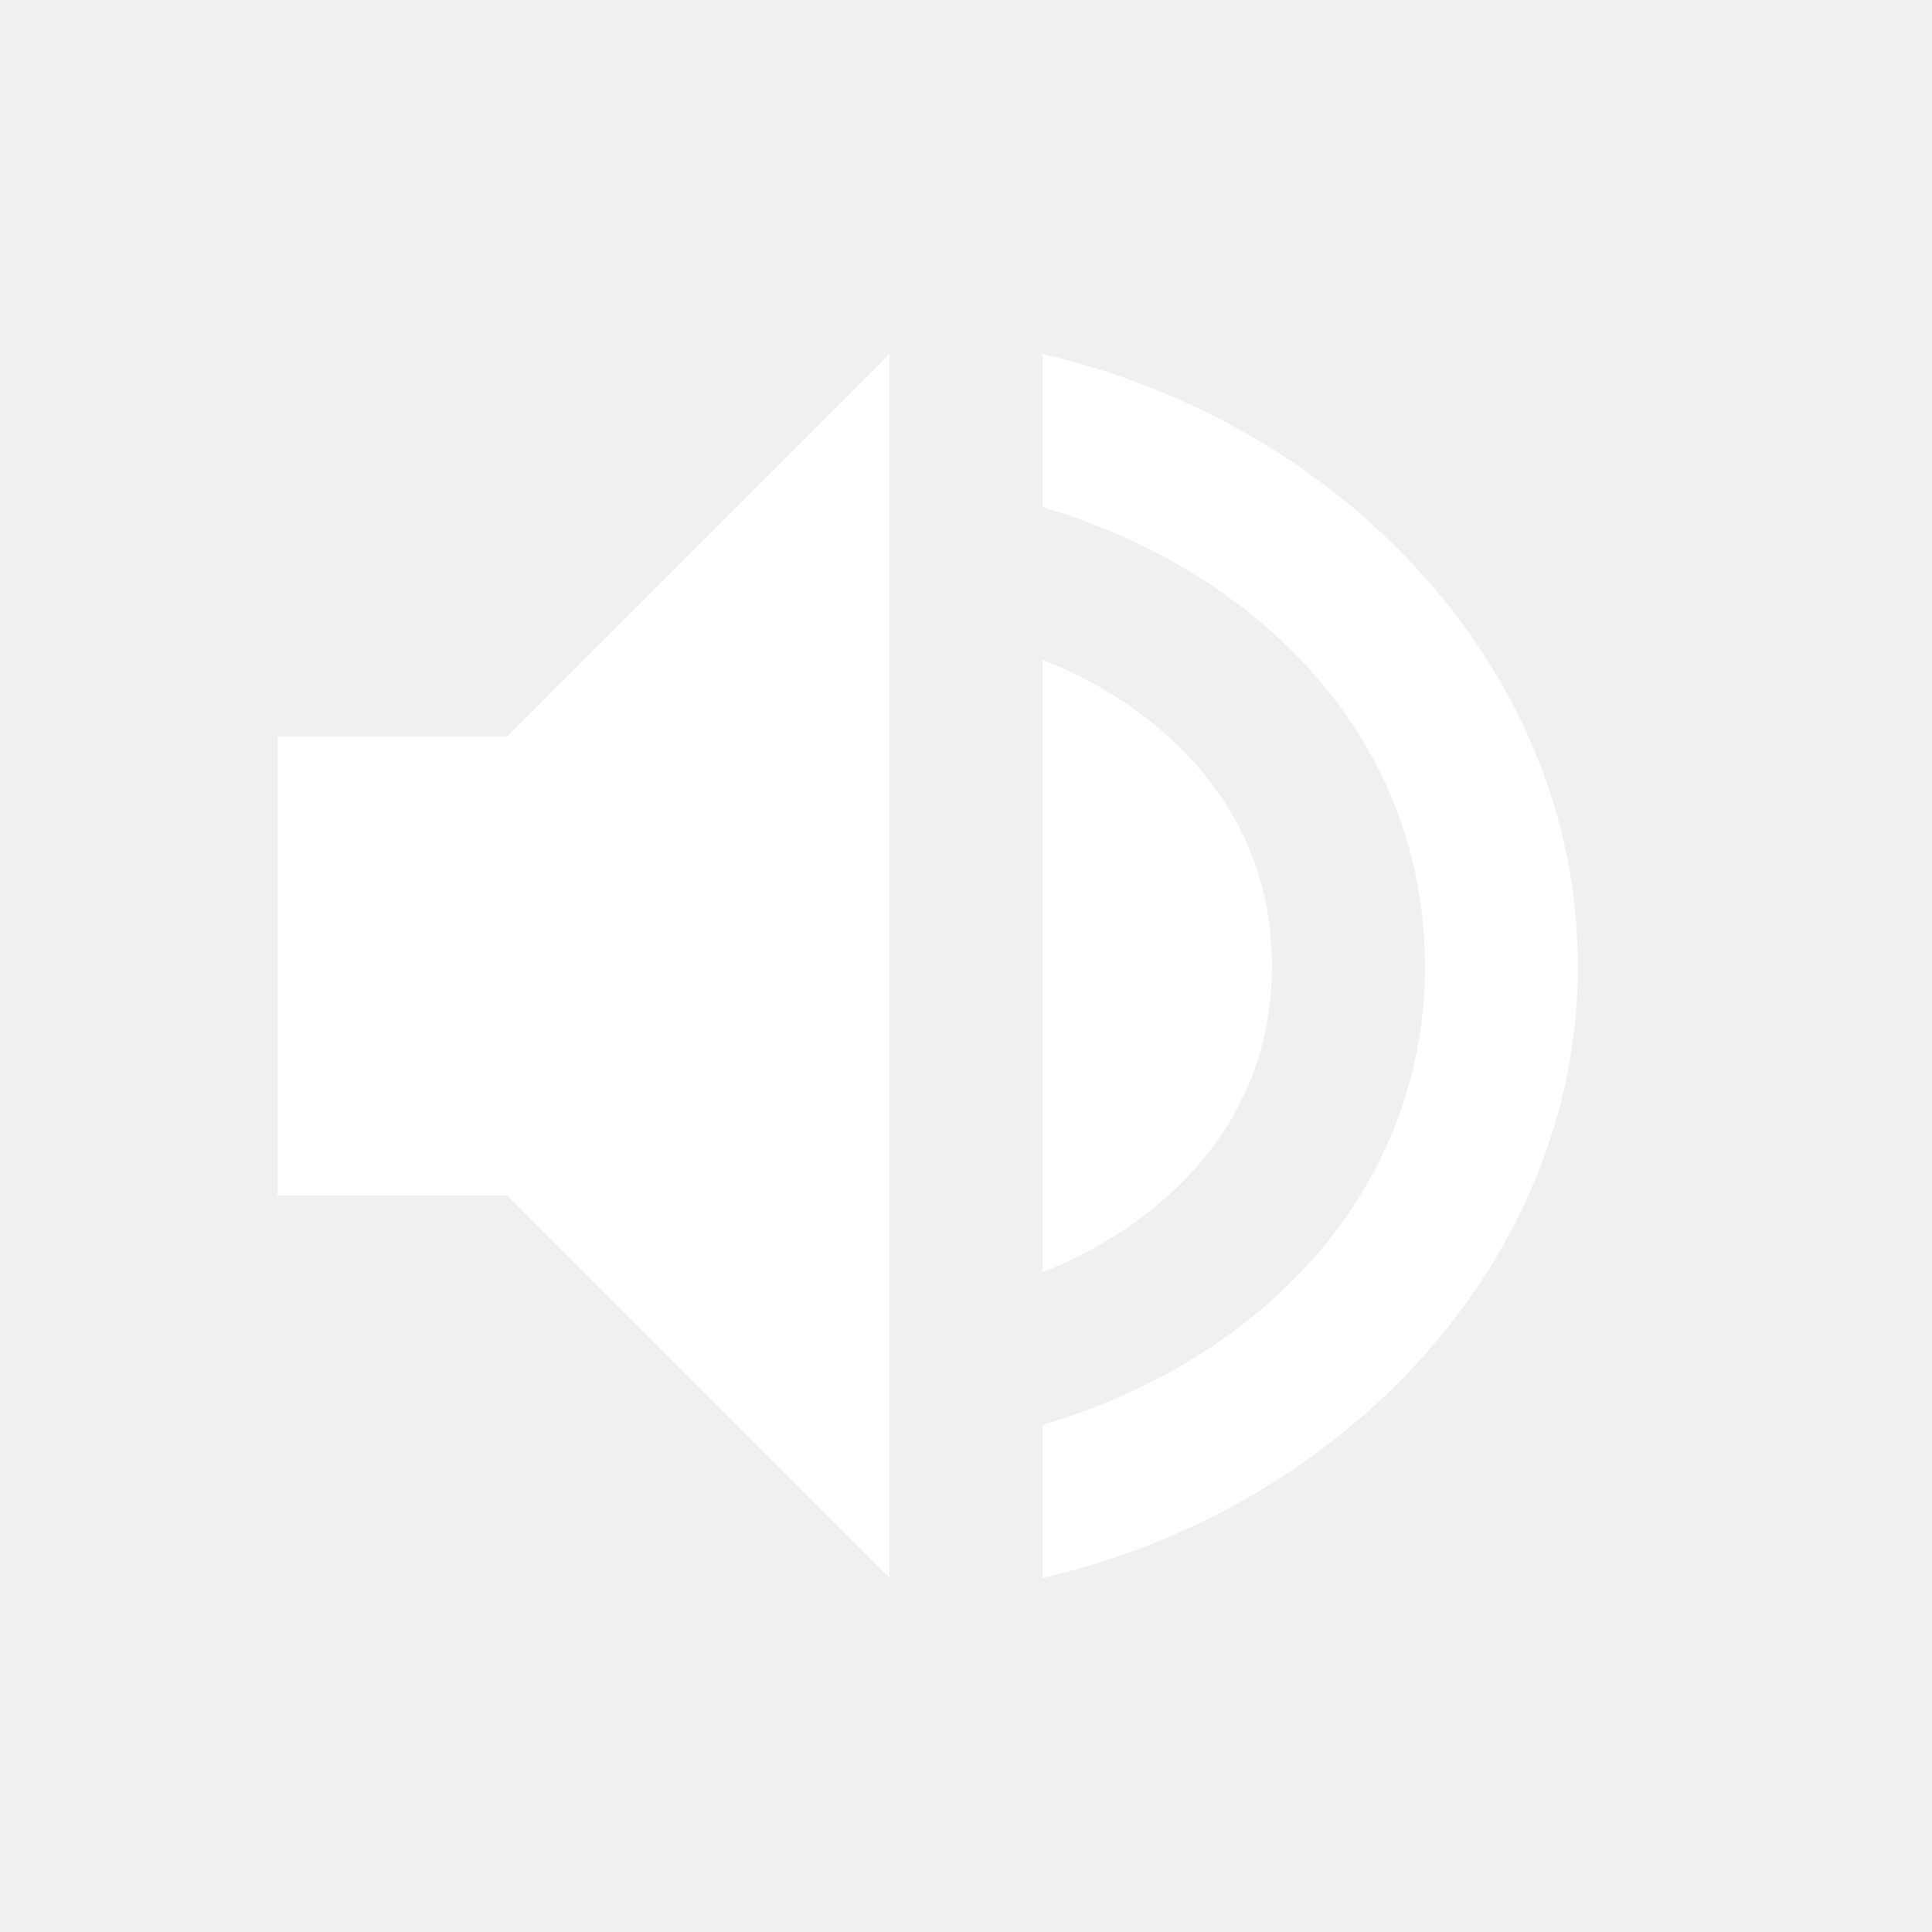
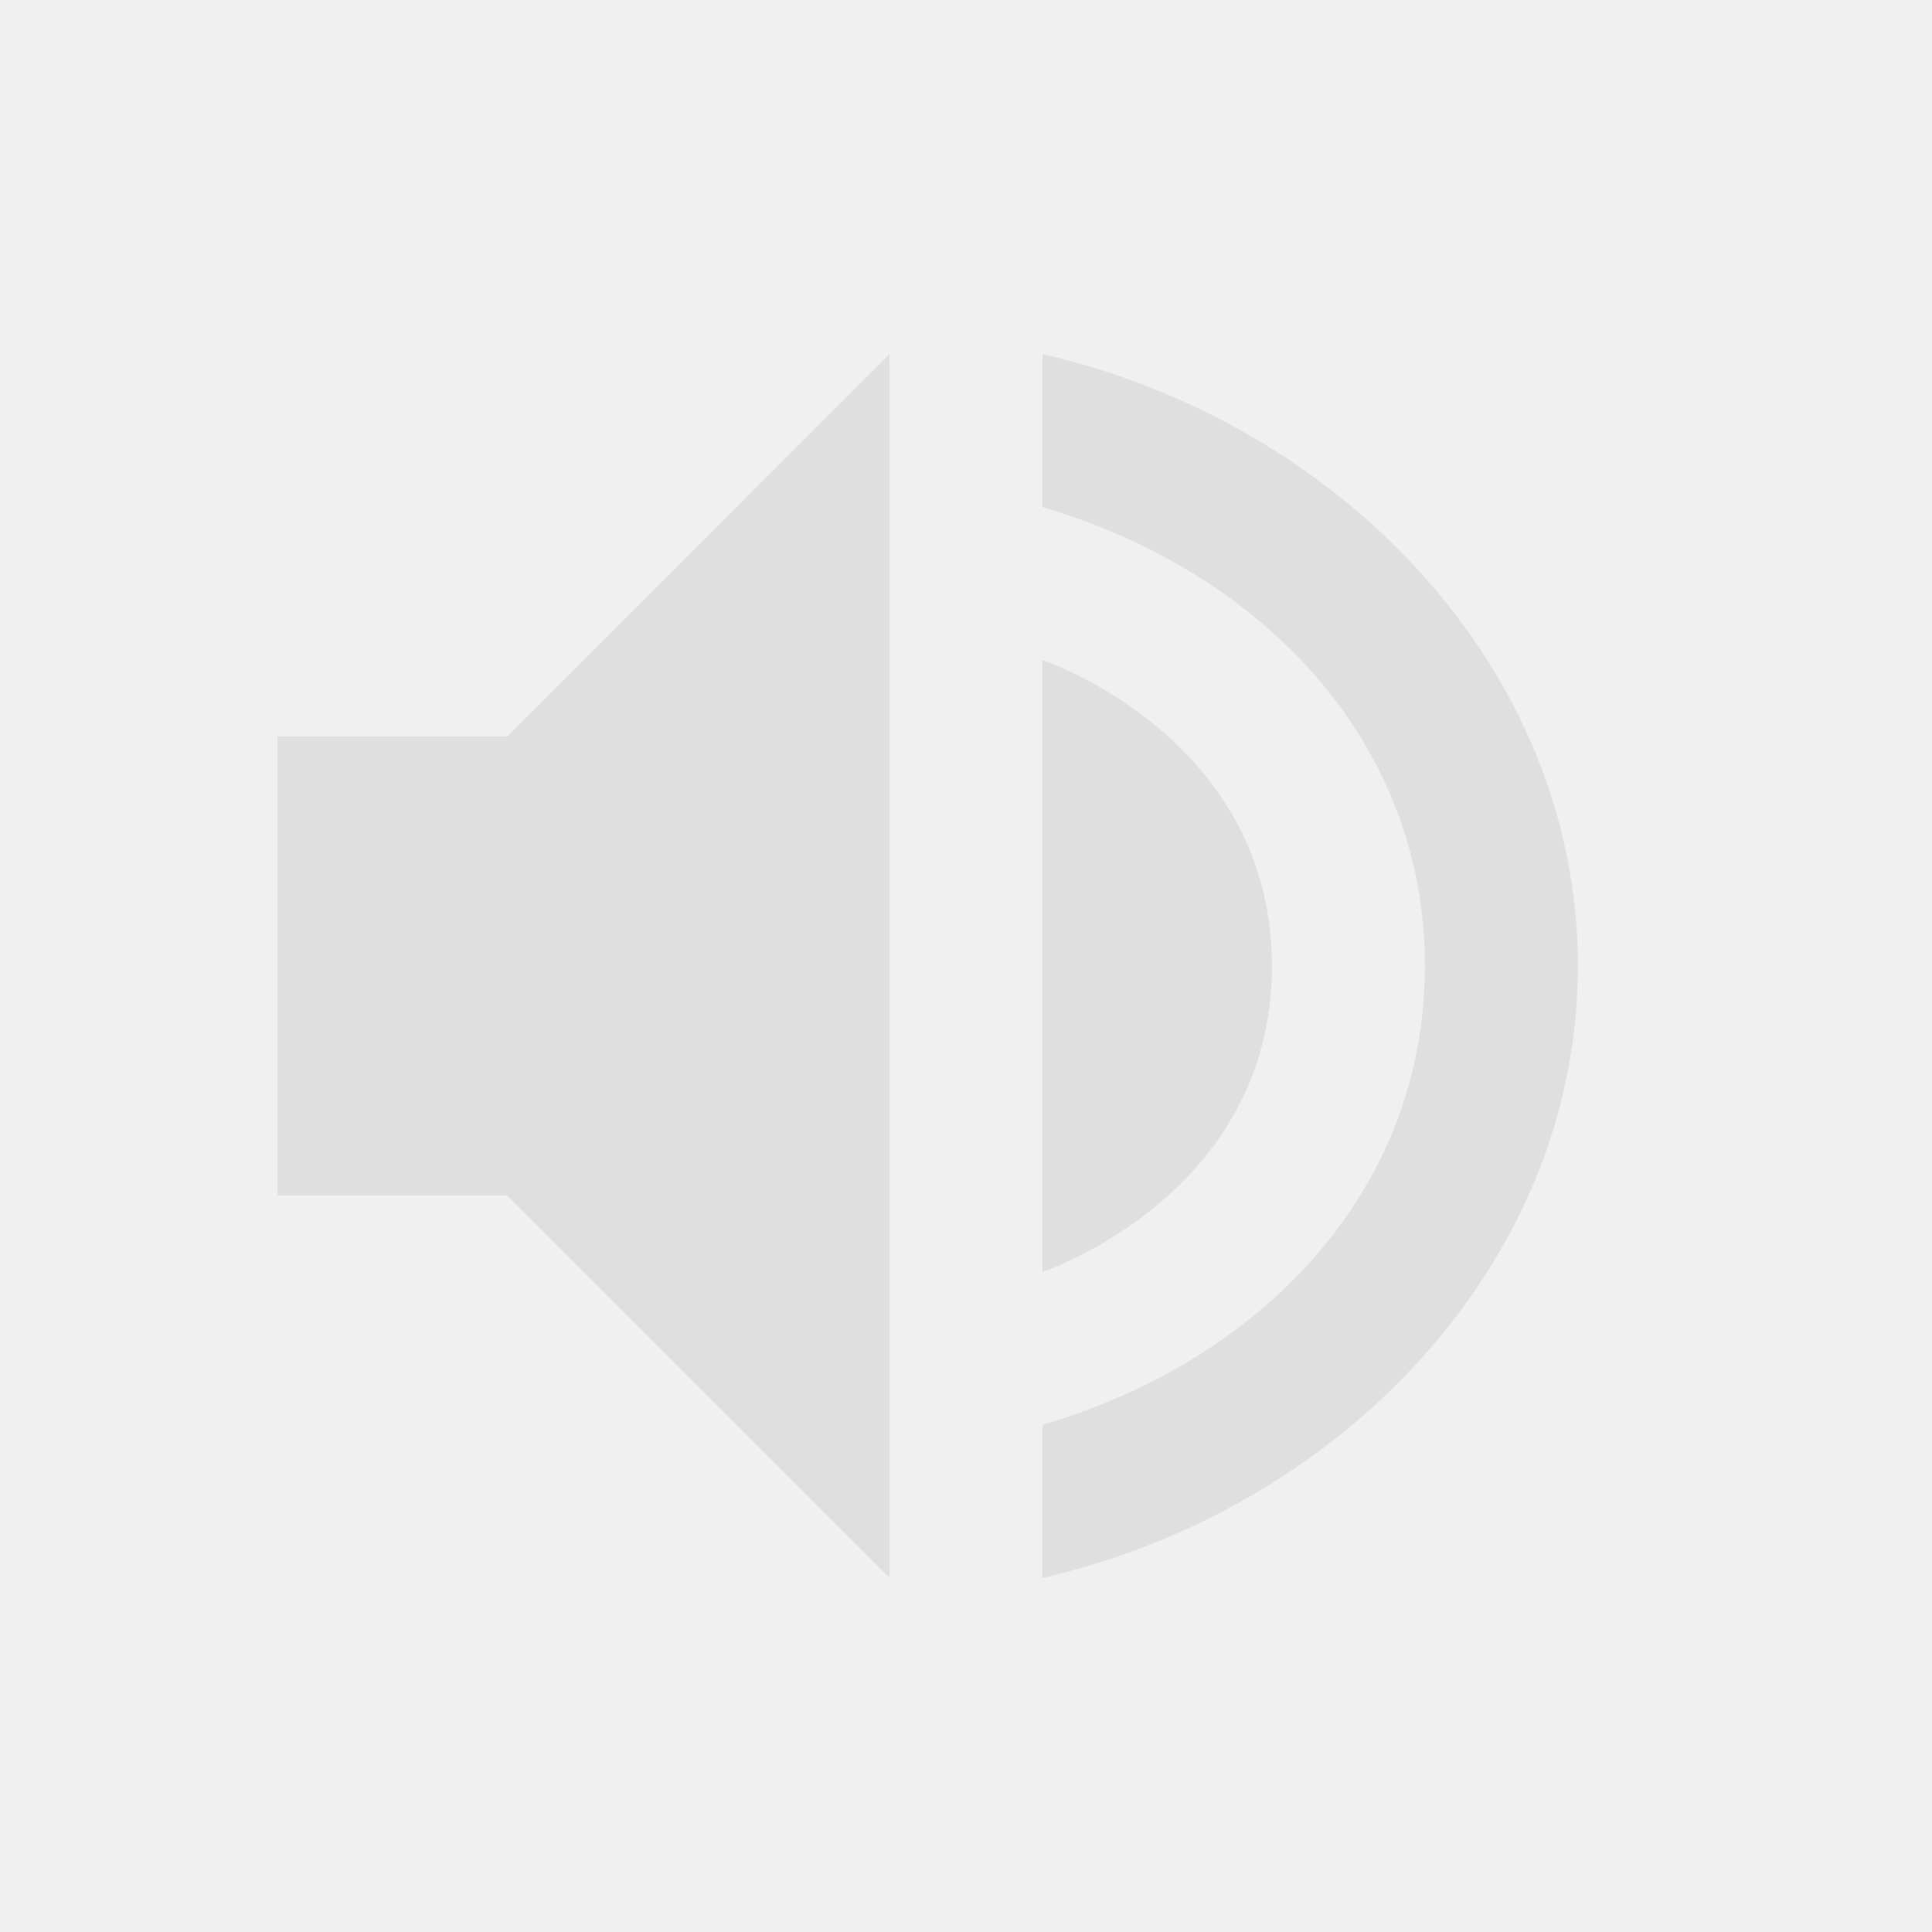
- <svg xmlns="http://www.w3.org/2000/svg" width="48" height="48" version="1.1" id="svg1" viewBox="0 0 48 48" xml:space="preserve">
-   <defs id="defs1">
+ <svg xmlns="http://www.w3.org/2000/svg" width="48" height="48" viewBox="0 0 48 48" version="1.1">
+   <defs>
    <style id="current-color-scheme" type="text/css">
   .ColorScheme-Text { color:#dfdfdf; } .ColorScheme-Highlight { color:#4285f4; } .ColorScheme-NeutralText { color:#ff9800; } .ColorScheme-PositiveText { color:#4caf50; } .ColorScheme-NegativeText { color:#f44336; }
  </style>
-     <style id="current-color-scheme-5" type="text/css">
-    .ColorScheme-Text { color:#dfdfdf; } .ColorScheme-Highlight { color:#4285f4; } .ColorScheme-NeutralText { color:#ff9800; } .ColorScheme-PositiveText { color:#4caf50; } .ColorScheme-NegativeText { color:#f44336; }
-   </style>
-     <style id="current-color-scheme-9" type="text/css">
-    .ColorScheme-Text { color:#dfdfdf; } .ColorScheme-Highlight { color:#4285f4; } .ColorScheme-NeutralText { color:#ff9800; } .ColorScheme-PositiveText { color:#4caf50; } .ColorScheme-NegativeText { color:#f44336; }
-   </style>
-     <style id="current-color-scheme-1" type="text/css">
-    .ColorScheme-Text { color:#dfdfdf; } .ColorScheme-Highlight { color:#4285f4; } .ColorScheme-NeutralText { color:#ff9800; } .ColorScheme-PositiveText { color:#4caf50; } .ColorScheme-NegativeText { color:#f44336; }
-   </style>
-     <style id="current-color-scheme-53" type="text/css">
-    .ColorScheme-Text { color:#dfdfdf; } .ColorScheme-Highlight { color:#4285f4; } .ColorScheme-NeutralText { color:#ff9800; } .ColorScheme-PositiveText { color:#4caf50; } .ColorScheme-NegativeText { color:#f44336; }
-   </style>
  </defs>
-   <path style="display:inline;fill:#ffffff;fill-opacity:1;stroke-width:1.9" class="ColorScheme-Text" d="M 22.099,8.797 12.598,18.299 H 6.897 v 11.402 h 5.701 l 9.502,9.502 z m 3.801,0 v 3.801 c 5.451,1.607 9.502,5.821 9.502,11.402 0,5.582 -4.051,9.795 -9.502,11.402 v 3.801 c 7.401,-1.694 13.302,-7.819 13.302,-15.203 0,-7.384 -5.901,-13.509 -13.302,-15.203 z m 0,7.601 v 15.203 c 0,0 5.701,-1.9 5.701,-7.601 -3.82e-4,-5.701 -5.701,-7.601 -5.701,-7.601 z" id="path1" />
+   <path style="fill:currentColor" class="ColorScheme-Text" d="M 22.099,8.797 12.598,18.299 H 6.897 v 11.402 h 5.701 l 9.502,9.502 z m 3.801,0 v 3.801 c 5.451,1.607 9.502,5.821 9.502,11.402 0,5.582 -4.051,9.795 -9.502,11.402 v 3.801 c 7.401,-1.694 13.302,-7.819 13.302,-15.203 0,-7.384 -5.901,-13.509 -13.302,-15.203 z m 0,7.601 v 15.203 c 0,0 5.701,-1.9 5.701,-7.601 -3.82e-4,-5.701 -5.701,-7.601 -5.701,-7.601 z" />
</svg>
